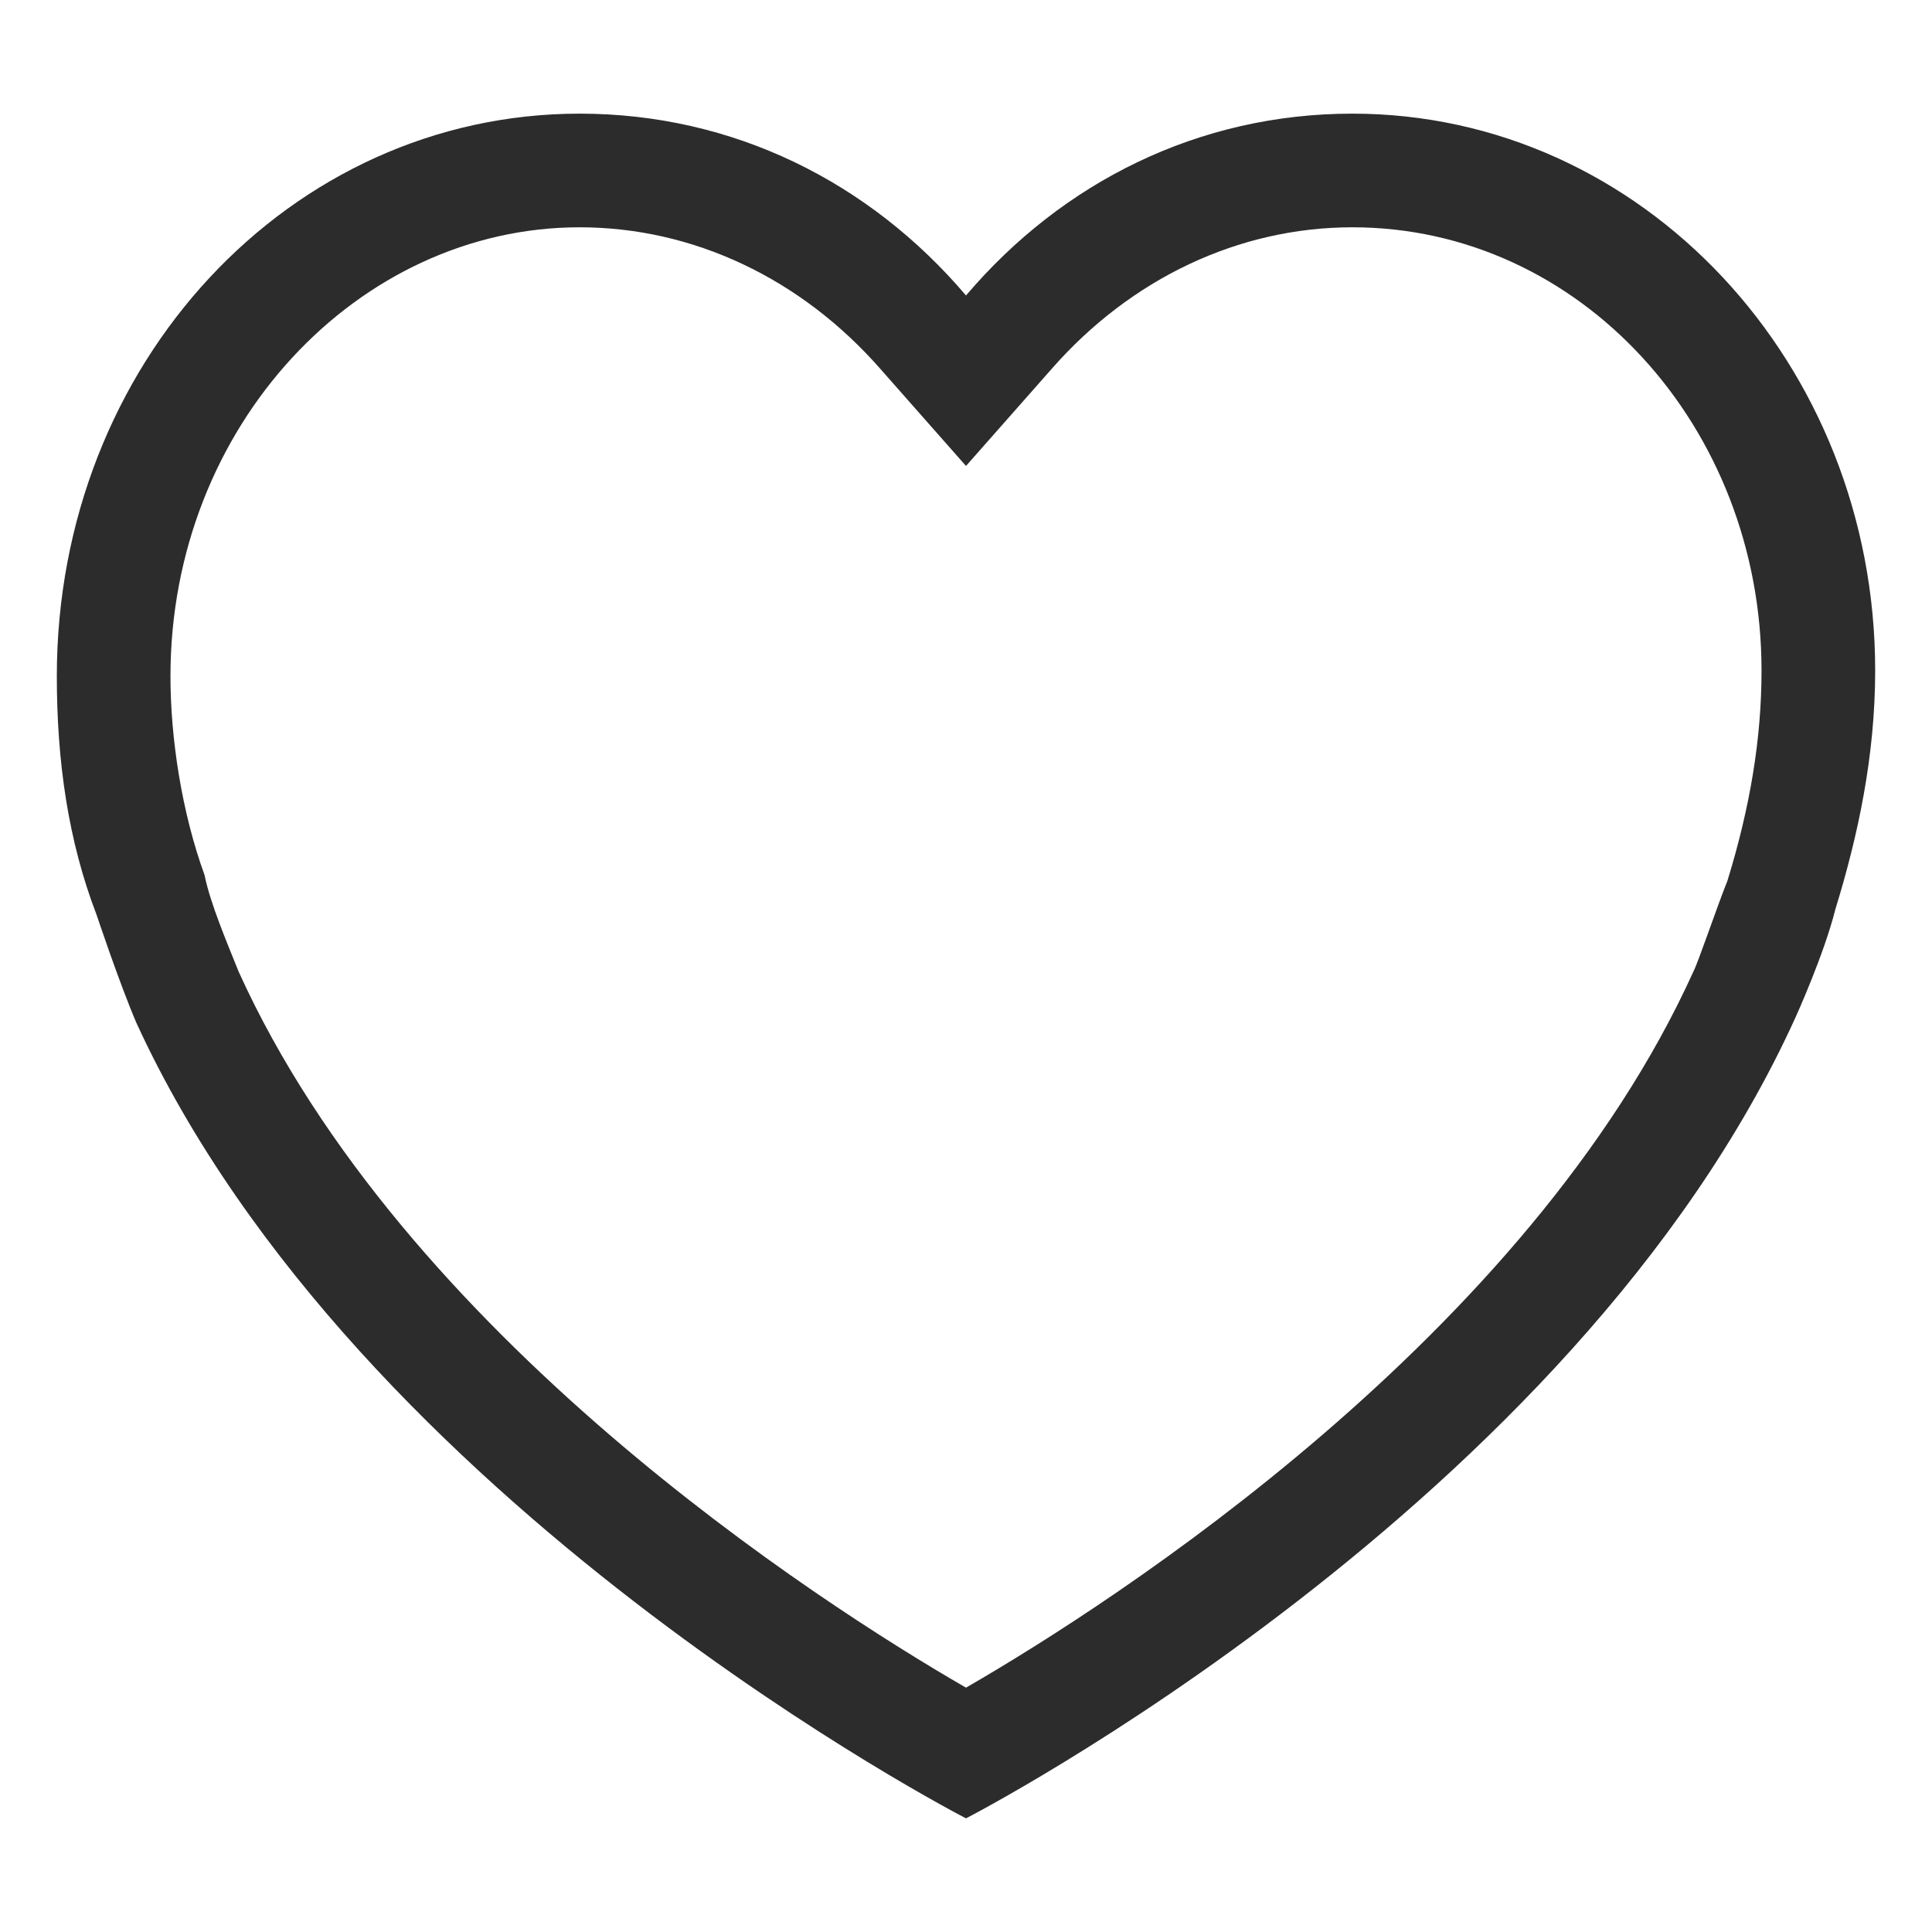
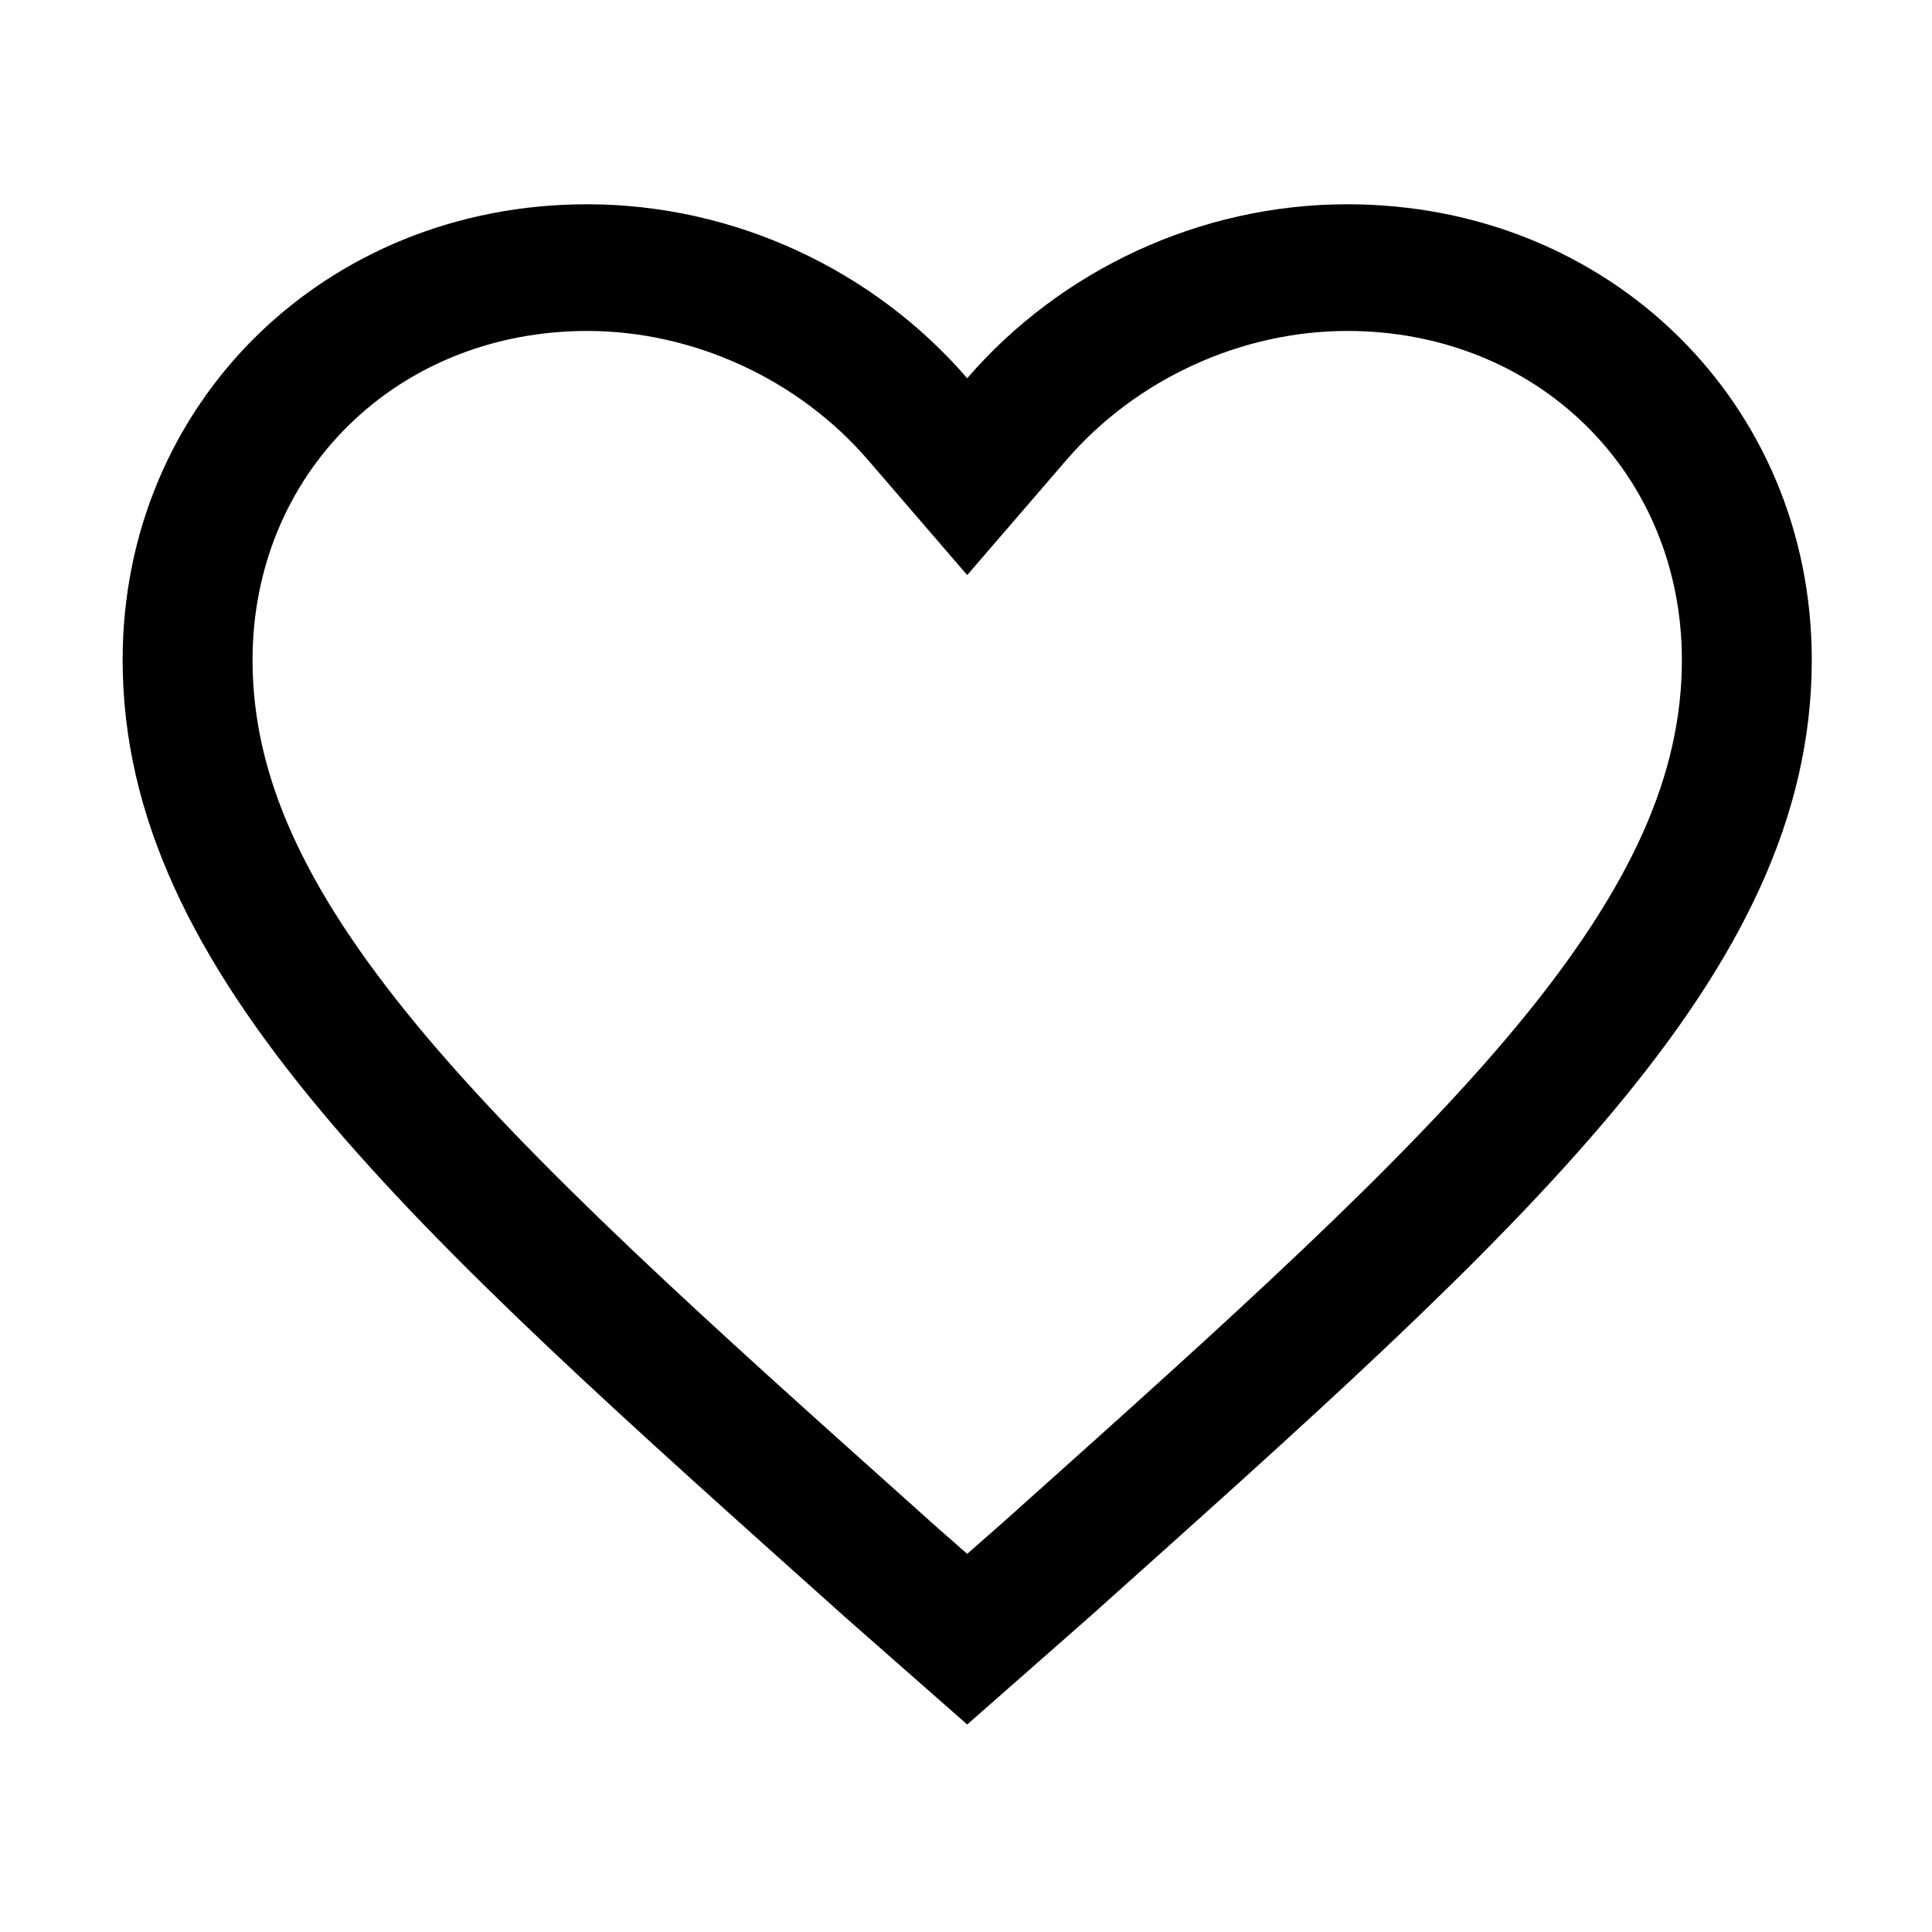
<svg xmlns="http://www.w3.org/2000/svg" class="svg-icon" style="width: 1em; height: 1em;vertical-align: middle;fill: currentColor;overflow: hidden;" viewBox="0 0 1024 1024" version="1.1">
-   <path d="M716.8 60.235c-81.318 0-153.6 36.141-204.8 96.376-51.2-60.235-123.482-96.376-204.8-96.376C153.6 60.235 30.118 192.753 30.118 358.4c0 45.176 6.024 87.341 21.082 126.494 0 0 12.047 36.141 21.082 57.224C189.741 798.118 512 963.765 512 963.765s322.259-165.647 439.718-424.659c0 0 15.059-33.129 21.082-57.224 12.047-39.153 21.082-81.318 21.082-126.494C993.882 192.753 870.4 60.235 716.8 60.235z m198.776 406.588c-6.024 15.059-15.059 42.165-18.071 48.188-87.341 192.753-307.2 334.306-385.506 379.482-78.306-45.176-298.165-186.729-385.506-379.482-6.024-15.059-15.059-36.141-18.071-51.2-12.047-33.129-18.071-72.282-18.071-105.412C90.353 225.882 189.741 120.471 307.2 120.471c60.235 0 117.459 27.106 159.624 75.294L512 246.965l45.176-51.2C599.341 147.576 656.565 120.471 716.8 120.471c120.471 0 216.847 105.412 216.847 234.918 0 36.141-6.024 72.282-18.071 111.435z" fill="#2c2c2c" />
+   <path d="M714.077 108.266c-78.336 0-152.171 35.125-201.438 92.215-49.267-57.091-123.1-92.215-201.438-92.215-138.794 0-246.201 105.374-246.201 241.502 0 166.86 152.172 300.78 382.723 507.157l64.916 57.092 64.916-57.092C808.108 650.548 960.279 516.628 960.279 349.768 960.279 213.64 852.872 108.266 714.077 108.266L714.077 108.266zM540.268 799.156l-9.093 8.131-18.535 16.305-18.534-16.305-9.049-8.131c-108.544-97.112-202.225-180.979-264.212-255.972-60.152-72.851-86.993-132.501-86.993-193.417 0-47.978 18.142-92.172 51.059-124.456 32.787-32.174 77.638-49.902 126.292-49.902 56.26 0 111.867 25.53 148.763 68.284l52.676 61.113 52.678-61.113c36.895-42.754 92.5-68.284 148.76-68.284 48.655 0 93.507 17.728 126.292 49.902 32.918 32.283 51.059 76.478 51.059 124.456 0 60.915-26.841 120.565-86.992 193.417C742.449 618.177 648.767 702.044 540.268 799.156L540.268 799.156zM540.268 799.156" />
</svg>
